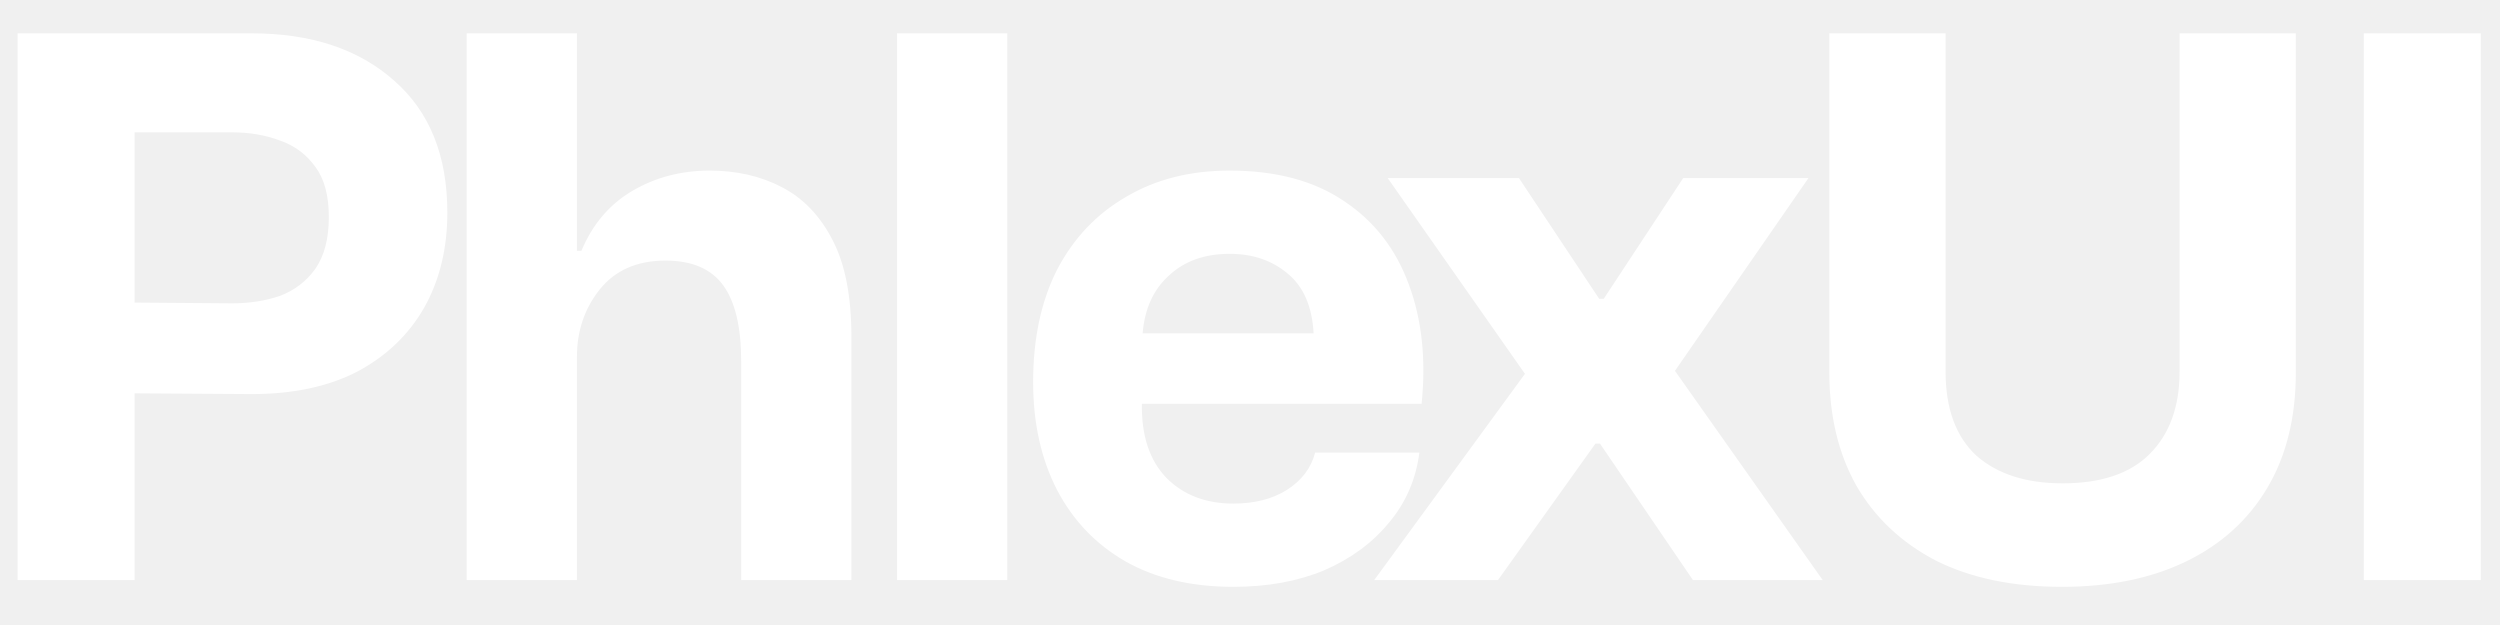
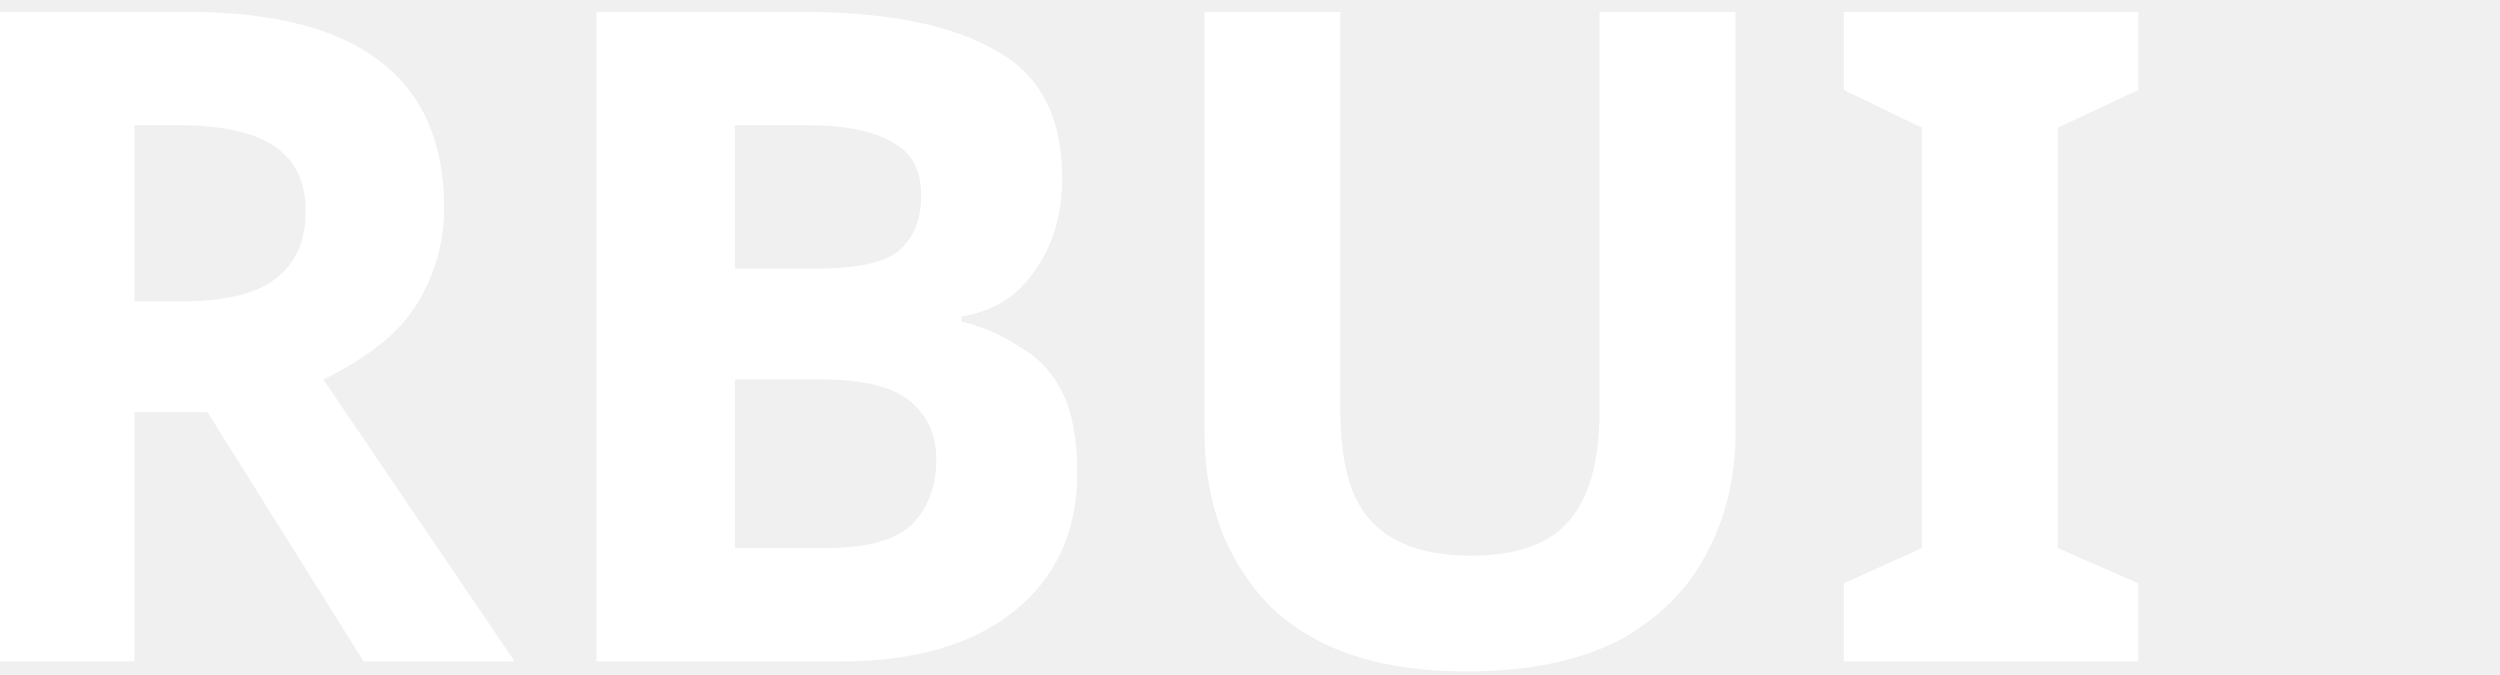
- <svg xmlns="http://www.w3.org/2000/svg" width="60" height="15" viewBox="0 0 60 15" fill="none">
-   <path d="M0.422 13.922V0.8H6.038C7.466 0.8 8.606 1.178 9.458 1.934C10.31 2.678 10.736 3.734 10.736 5.102C10.736 5.966 10.55 6.728 10.178 7.388C9.806 8.036 9.272 8.546 8.576 8.918C7.88 9.278 7.034 9.458 6.038 9.458L3.23 9.44V13.922H0.422ZM5.57 3.176H3.23V7.262L5.57 7.28C5.99 7.28 6.374 7.22 6.722 7.1C7.07 6.968 7.352 6.752 7.568 6.452C7.784 6.14 7.892 5.726 7.892 5.21C7.892 4.694 7.784 4.292 7.568 4.004C7.352 3.704 7.07 3.494 6.722 3.374C6.374 3.242 5.99 3.176 5.57 3.176ZM11.2 13.922V0.8H13.847V6.02H13.954C14.219 5.384 14.627 4.904 15.178 4.58C15.73 4.256 16.349 4.094 17.032 4.094C17.68 4.094 18.256 4.226 18.761 4.49C19.276 4.754 19.684 5.18 19.985 5.768C20.285 6.344 20.434 7.118 20.434 8.09V13.922H17.788V8.666C17.788 7.85 17.645 7.244 17.357 6.848C17.069 6.452 16.607 6.254 15.97 6.254C15.287 6.254 14.758 6.488 14.386 6.956C14.027 7.412 13.847 7.946 13.847 8.558V13.922H11.2ZM21.529 13.922V0.8H24.175V13.922H21.529ZM29.601 14.084C28.593 14.084 27.729 13.88 27.009 13.472C26.301 13.064 25.755 12.494 25.371 11.762C24.987 11.018 24.795 10.154 24.795 9.17C24.795 8.126 24.987 7.226 25.371 6.47C25.767 5.714 26.319 5.132 27.027 4.724C27.735 4.304 28.563 4.094 29.511 4.094C30.627 4.094 31.545 4.34 32.265 4.832C32.985 5.312 33.501 5.978 33.813 6.83C34.125 7.67 34.227 8.624 34.119 9.692H27.405C27.393 10.46 27.591 11.054 27.999 11.474C28.407 11.882 28.941 12.086 29.601 12.086C30.105 12.086 30.531 11.978 30.879 11.762C31.239 11.534 31.467 11.234 31.563 10.862H34.065C33.981 11.51 33.735 12.074 33.327 12.554C32.931 13.034 32.415 13.412 31.779 13.688C31.143 13.952 30.417 14.084 29.601 14.084ZM29.511 6.092C28.911 6.092 28.425 6.266 28.053 6.614C27.681 6.95 27.471 7.412 27.423 8H31.527C31.491 7.352 31.281 6.872 30.897 6.56C30.525 6.248 30.063 6.092 29.511 6.092ZM32.981 13.922L36.599 8.972L33.305 4.274H36.455L38.381 7.172H38.489L40.397 4.274H43.403L40.199 8.9L43.745 13.922H40.631L38.399 10.646H38.291L35.951 13.922H32.981ZM49.484 14.084C48.308 14.084 47.3 13.874 46.46 13.454C45.632 13.022 44.996 12.422 44.552 11.654C44.12 10.886 43.904 9.98 43.904 8.936V0.8H46.694V8.918C46.694 9.806 46.94 10.478 47.432 10.934C47.936 11.378 48.626 11.6 49.502 11.6C50.426 11.6 51.122 11.366 51.59 10.898C52.07 10.418 52.31 9.758 52.31 8.918V0.8H55.1V8.936C55.1 10.016 54.872 10.94 54.416 11.708C53.96 12.476 53.312 13.064 52.472 13.472C51.632 13.88 50.636 14.084 49.484 14.084ZM56.731 13.922V0.8H59.539V13.922H56.731Z" fill="white" />
+ <svg xmlns="http://www.w3.org/2000/svg" width="15.517mm" height="4.189mm" viewBox="0 0 15.517 4.189" version="1.1" id="svg1">
+   <defs id="defs1" />
+   <g id="layer1" transform="translate(-53.36836,-20.1528)">
+     <text xml:space="preserve" style="font-size:5.644px;fill:#ffffff;stroke-width:0.265;-inkscape-font-specification:'sans-serif, Bold';font-family:sans-serif;font-weight:bold;font-style:normal;font-stretch:normal;font-variant:normal;font-variant-ligatures:normal;font-variant-caps:normal;font-variant-numeric:normal;font-variant-east-asian:normal;fill-opacity:1" x="52.845" y="24.257" id="text1">
+       <tspan id="tspan1" style="font-style:normal;font-variant:normal;font-weight:bold;font-stretch:normal;font-size:5.644px;font-family:sans-serif;-inkscape-font-specification:'sans-serif, Bold';font-variant-ligatures:normal;font-variant-caps:normal;font-variant-numeric:normal;font-variant-east-asian:normal;stroke-width:0.265;fill:#ffffff;fill-opacity:1" x="52.845" y="24.257">RBUI</tspan>
+     </text>
+   </g>
</svg>
